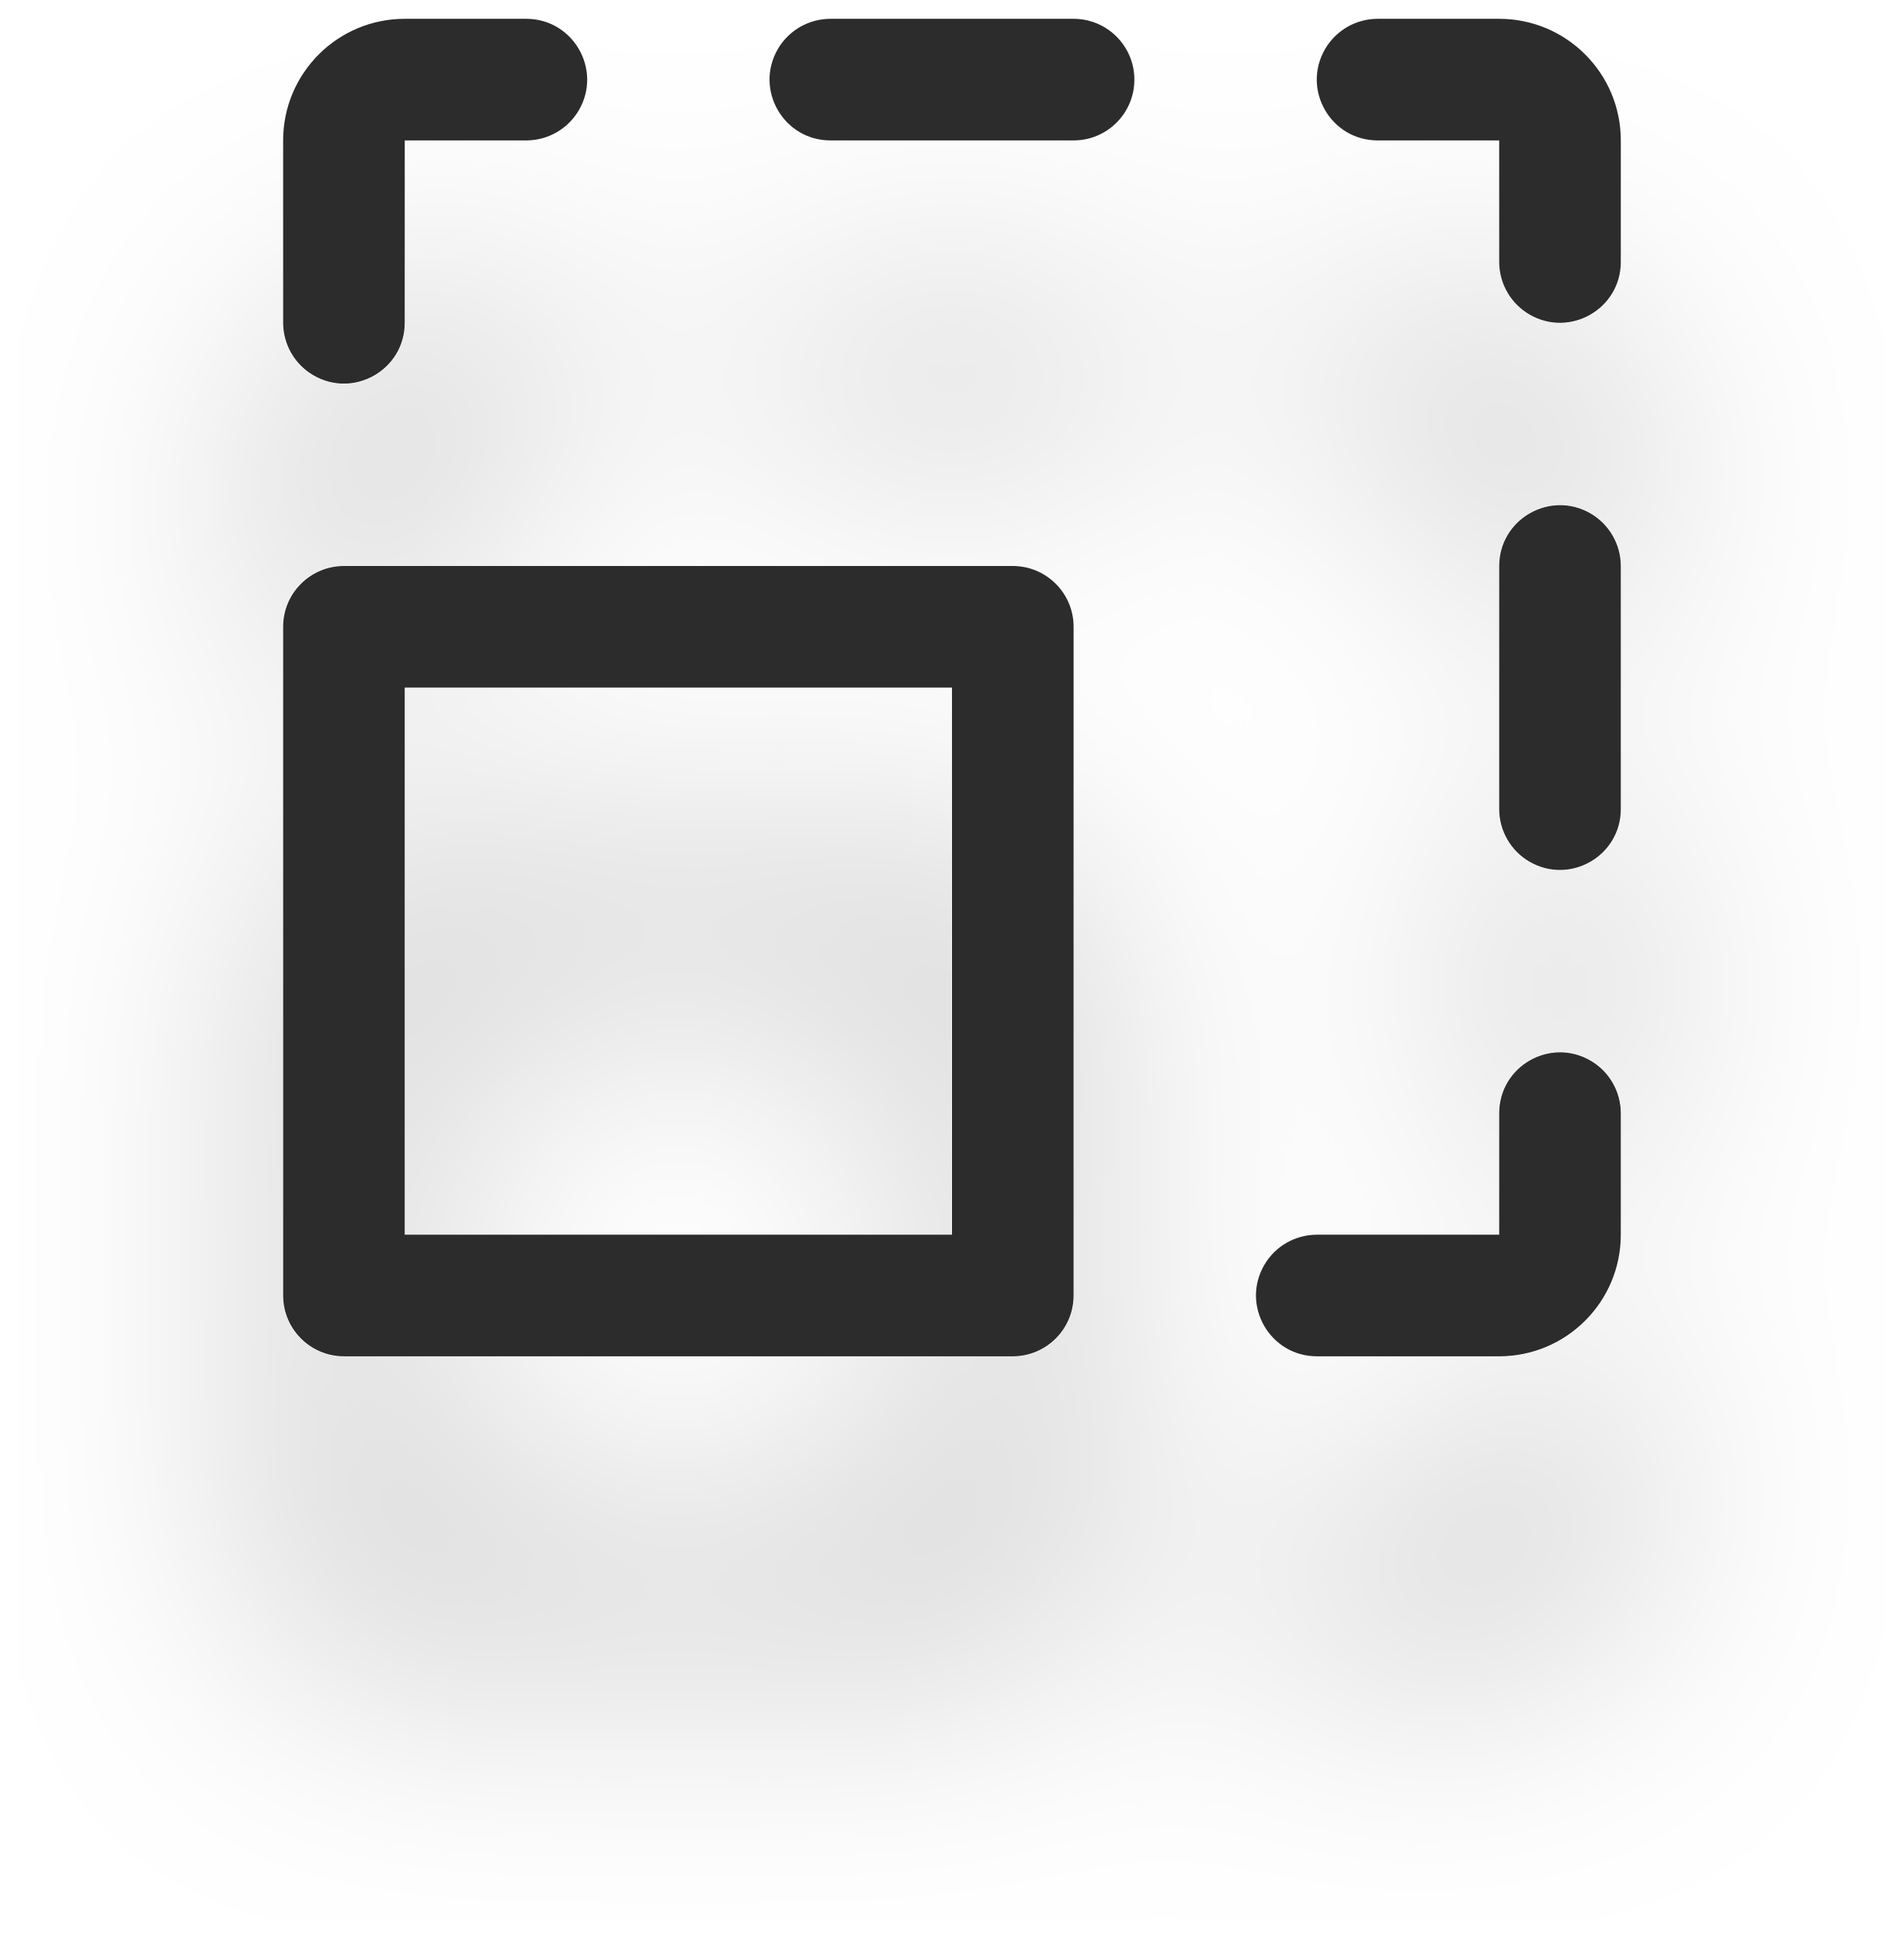
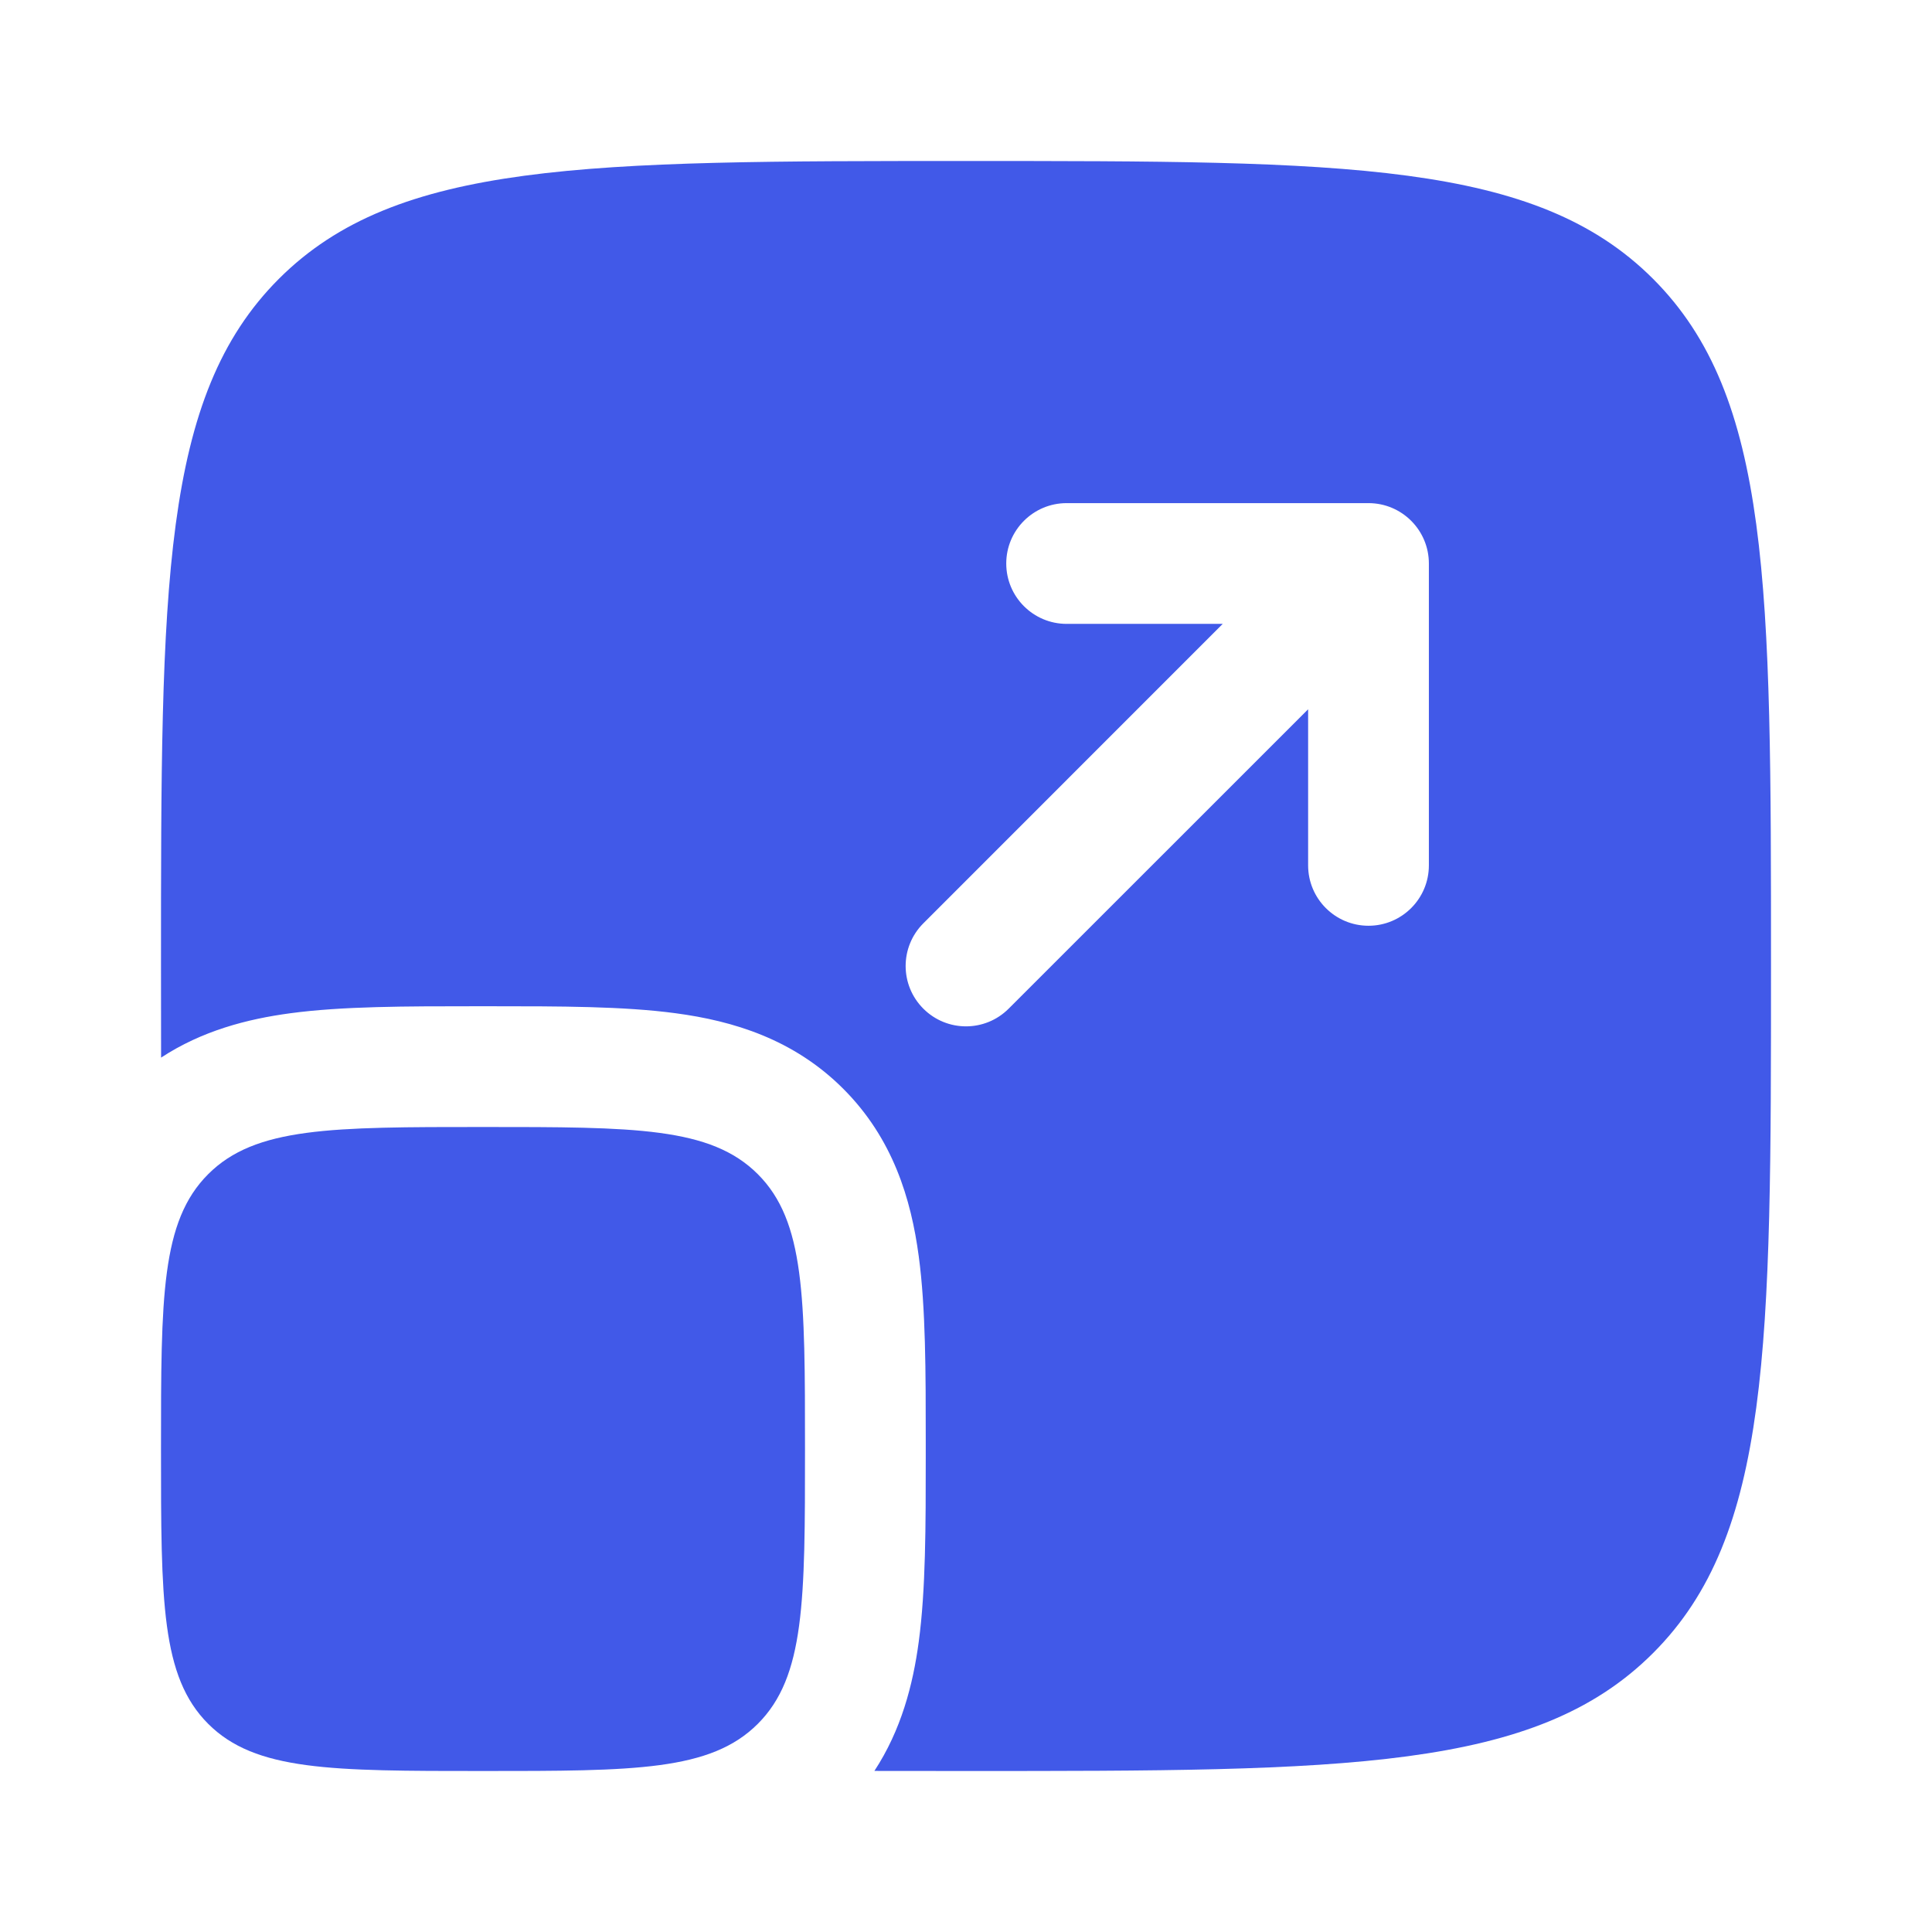
- <svg xmlns="http://www.w3.org/2000/svg" width="51" height="52" viewBox="0 0 51 52" fill="none">
-   <g filter="url(#filter0_d_486_1709)">
-     <path d="M27.129 15.163H9.213C8.314 15.163 7.584 15.892 7.584 16.791V34.707C7.584 35.606 8.314 36.336 9.213 36.336H27.129C28.028 36.336 28.758 35.606 28.758 34.707V16.791C28.758 15.892 28.028 15.163 27.129 15.163ZM25.5 33.078H10.842V18.42H25.5V33.078ZM43.416 29.821V33.078C43.416 34.877 41.957 36.336 40.158 36.336H35.272C34.019 36.334 33.236 34.977 33.864 33.891C34.155 33.389 34.691 33.079 35.272 33.078H40.158V29.821C40.16 28.567 41.517 27.785 42.603 28.413C43.105 28.703 43.415 29.24 43.416 29.821ZM43.416 15.163V21.677C43.415 22.931 42.057 23.713 40.971 23.086C40.469 22.795 40.159 22.258 40.158 21.677V15.163C40.16 13.909 41.517 13.127 42.603 13.754C43.105 14.045 43.415 14.582 43.416 15.163ZM43.416 3.762V7.019C43.415 8.273 42.057 9.055 40.971 8.427C40.469 8.136 40.159 7.6 40.158 7.019V3.762H36.901C35.647 3.761 34.865 2.403 35.493 1.317C35.784 0.815 36.32 0.505 36.901 0.504H40.158C41.957 0.504 43.416 1.963 43.416 3.762ZM30.386 2.133C30.386 3.033 29.657 3.762 28.758 3.762H22.243C20.989 3.761 20.207 2.403 20.834 1.317C21.125 0.815 21.662 0.505 22.243 0.504H28.758C29.657 0.504 30.386 1.234 30.386 2.133ZM7.584 8.648V3.762C7.584 1.963 9.043 0.504 10.842 0.504H14.099C15.353 0.506 16.135 1.864 15.508 2.949C15.217 3.451 14.68 3.761 14.099 3.762H10.842V8.648C10.841 9.902 9.483 10.684 8.398 10.056C7.895 9.765 7.585 9.229 7.584 8.648Z" fill="#2C2C2C" />
+ <svg xmlns="http://www.w3.org/2000/svg" viewBox="0 0 24 24" fill="none">
+   <g id="SVGRepo_bgCarrier" stroke-width="0" />
+   <g id="SVGRepo_tracerCarrier" stroke-linecap="round" stroke-linejoin="round" />
+   <g id="SVGRepo_iconCarrier">
+     <path d="M2 18C2 16.114 2 15.172 2.586 14.586C3.172 14 4.114 14 6 14C7.886 14 8.828 14 9.414 14.586C10 15.172 10 16.114 10 18C10 19.886 10 20.828 9.414 21.414C8.828 22 7.886 22 6 22C4.114 22 3.172 22 2.586 21.414C2 20.828 2 19.886 2 18Z" fill="#4159e8" />
+     <path fill-rule="evenodd" clip-rule="evenodd" d="M3.464 3.464C2 4.929 2 7.286 2 12C2 12.396 2 12.775 2.001 13.138C2.509 12.805 3.069 12.659 3.606 12.587C4.251 12.5 5.045 12.5 5.911 12.5H6.09C6.955 12.5 7.749 12.5 8.394 12.587C9.105 12.682 9.857 12.907 10.475 13.525C11.093 14.143 11.318 14.895 11.413 15.606C11.5 16.251 11.5 17.045 11.5 17.91V18.09C11.5 18.955 11.5 19.749 11.413 20.394C11.341 20.931 11.195 21.491 10.862 21.999C11.226 22 11.604 22 12 22C16.714 22 19.071 22 20.535 20.535C22 19.071 22 16.714 22 12C22 7.286 22 4.929 20.535 3.464C19.071 2 16.714 2 12 2C7.286 2 4.929 2 3.464 3.464ZM13.25 6.25C12.836 6.25 12.5 6.586 12.5 7C12.5 7.414 12.836 7.75 13.25 7.75H15.189L11.47 11.47C11.177 11.763 11.177 12.237 11.47 12.53C11.763 12.823 12.237 12.823 12.53 12.53L16.25 8.811V10.75C16.25 11.164 16.586 11.5 17 11.5C17.414 11.5 17.75 11.164 17.75 10.75V7C17.75 6.586 17.414 6.25 17 6.25H13.25Z" fill="#4159e8" />
  </g>
-   <defs>
-     <filter id="filter0_d_486_1709" x="0.484" y="0.504" width="50.031" height="50.931" filterUnits="userSpaceOnUse" color-interpolation-filters="sRGB">
-       <feFlood flood-opacity="0" result="BackgroundImageFix" />
-       <feColorMatrix in="SourceAlpha" type="matrix" values="0 0 0 0 0 0 0 0 0 0 0 0 0 0 0 0 0 0 127 0" result="hardAlpha" />
-       <feOffset dy="8" />
-       <feGaussianBlur stdDeviation="3.55" />
-       <feComposite in2="hardAlpha" operator="out" />
-       <feColorMatrix type="matrix" values="0 0 0 0 0 0 0 0 0 0 0 0 0 0 0 0 0 0 0.25 0" />
-       <feBlend mode="normal" in2="BackgroundImageFix" result="effect1_dropShadow_486_1709" />
-       <feBlend mode="normal" in="SourceGraphic" in2="effect1_dropShadow_486_1709" result="shape" />
-     </filter>
-   </defs>
</svg>
